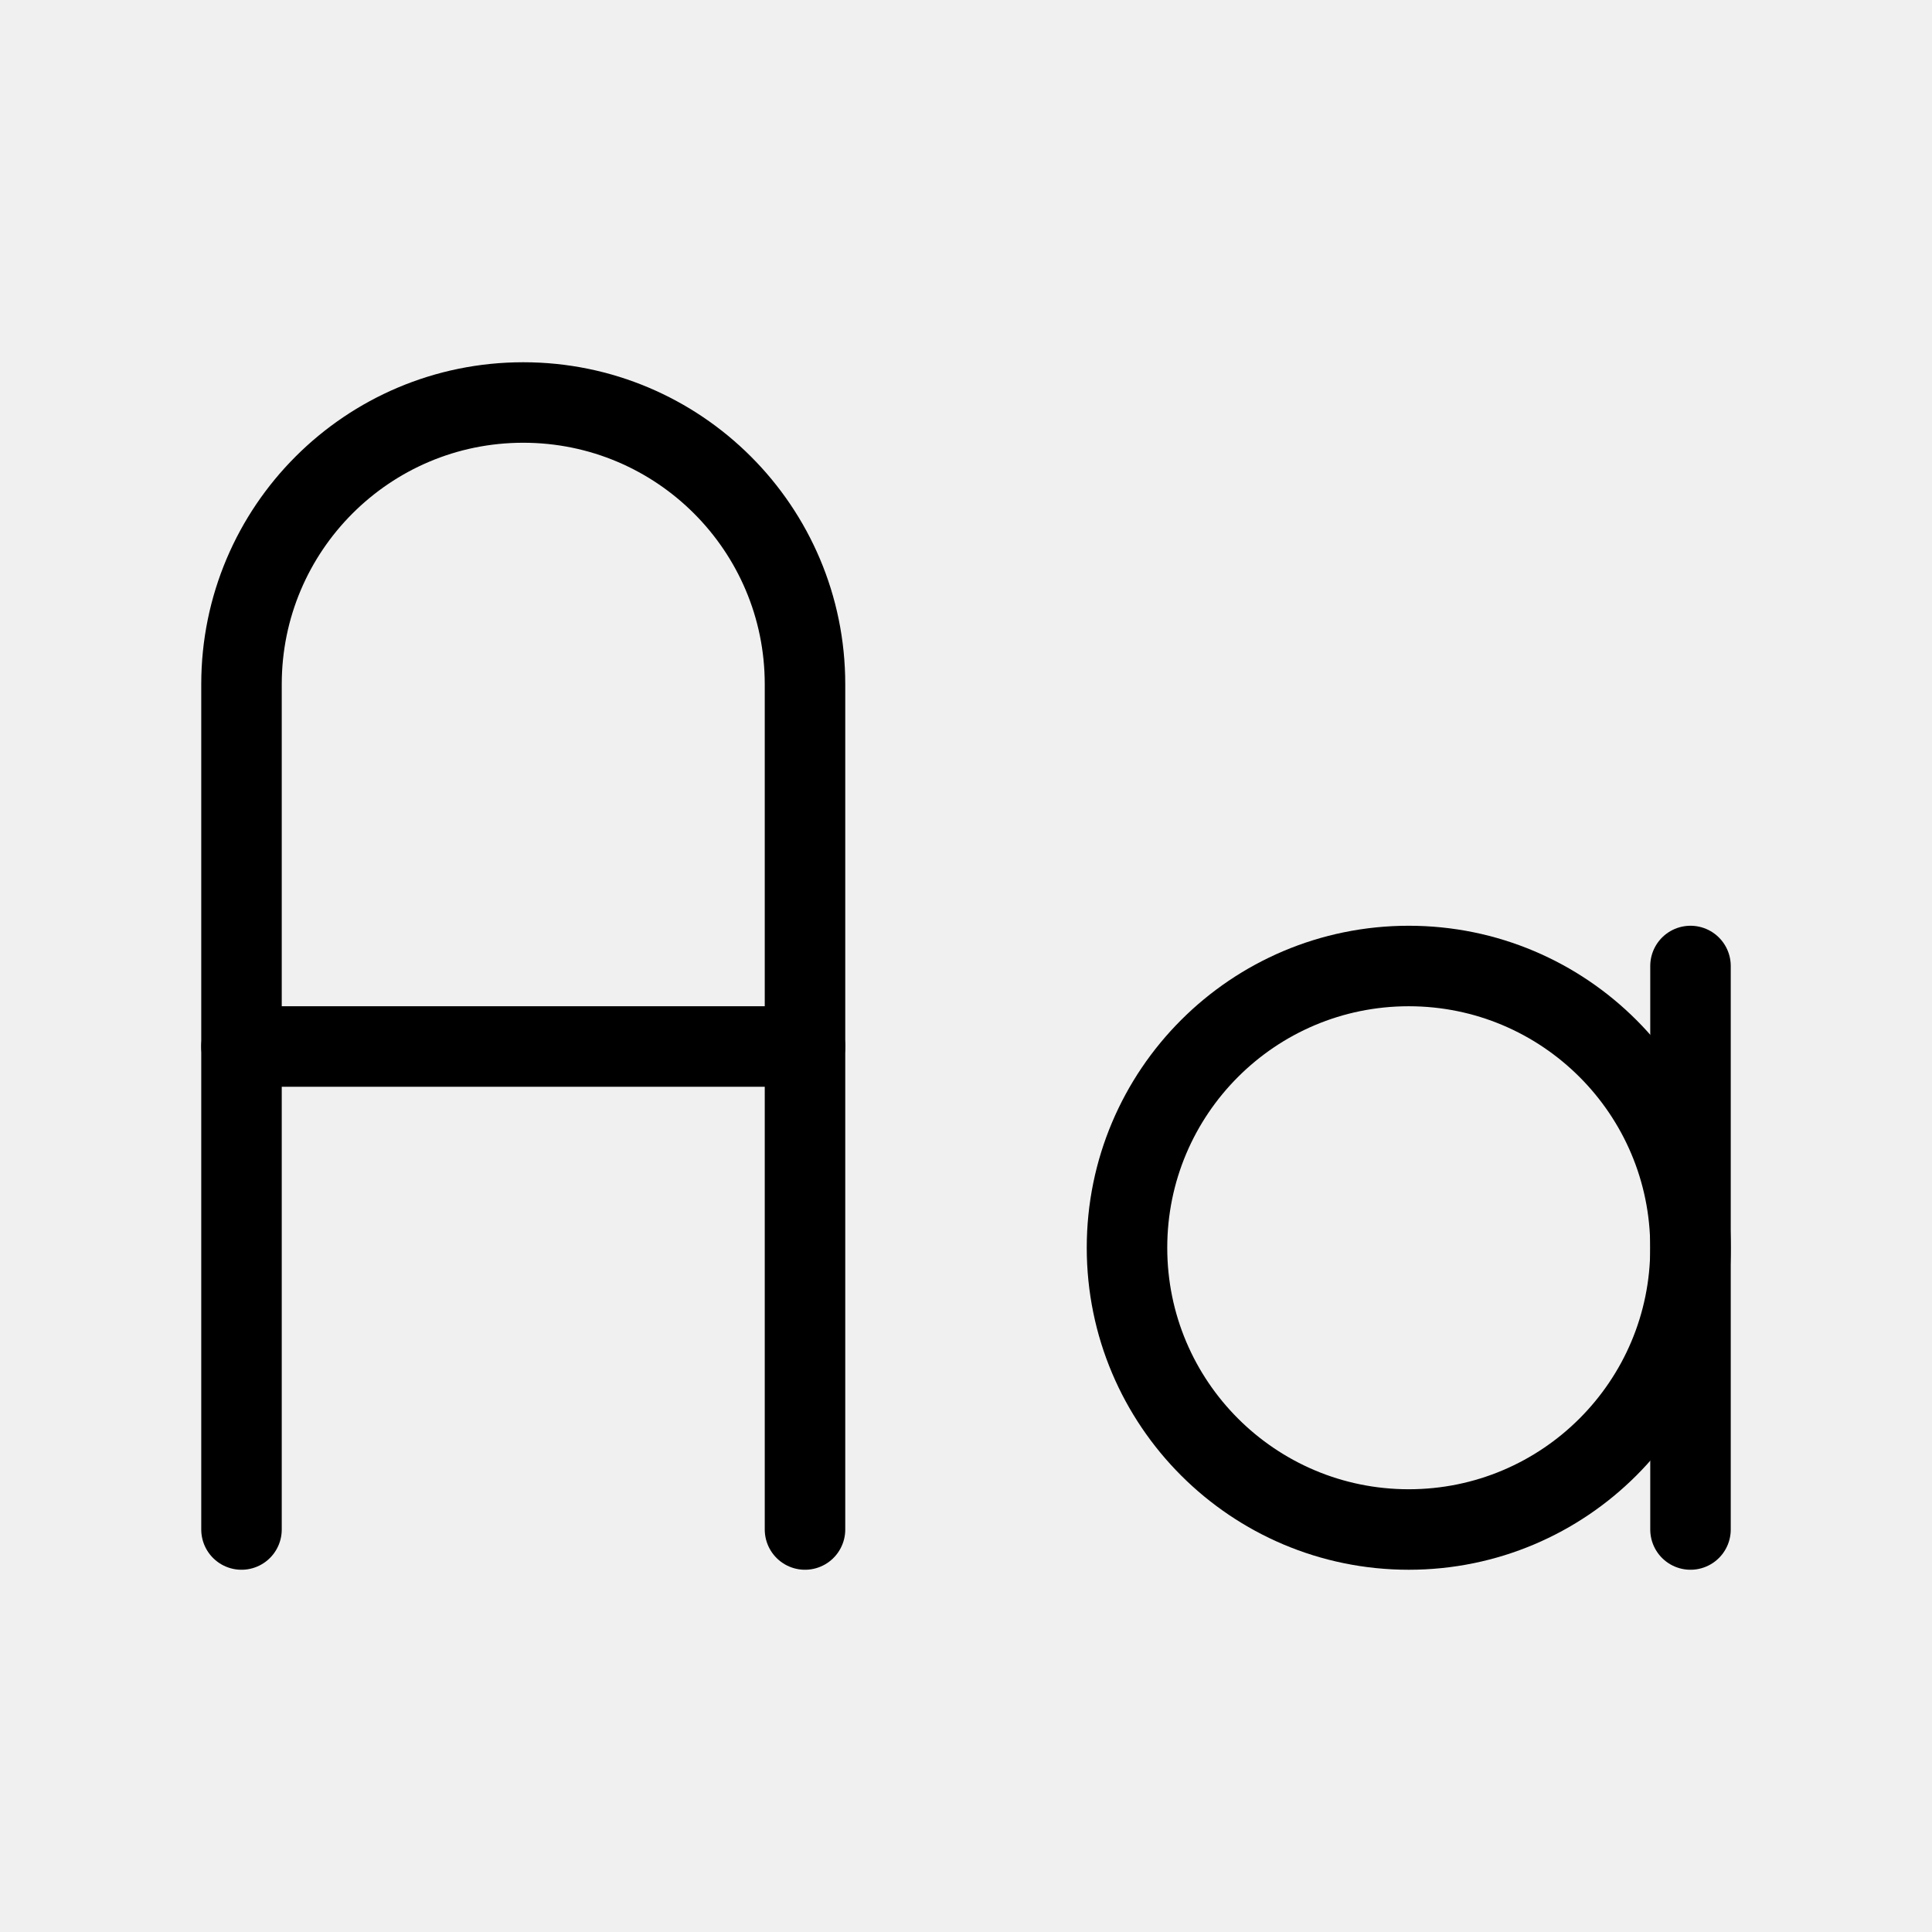
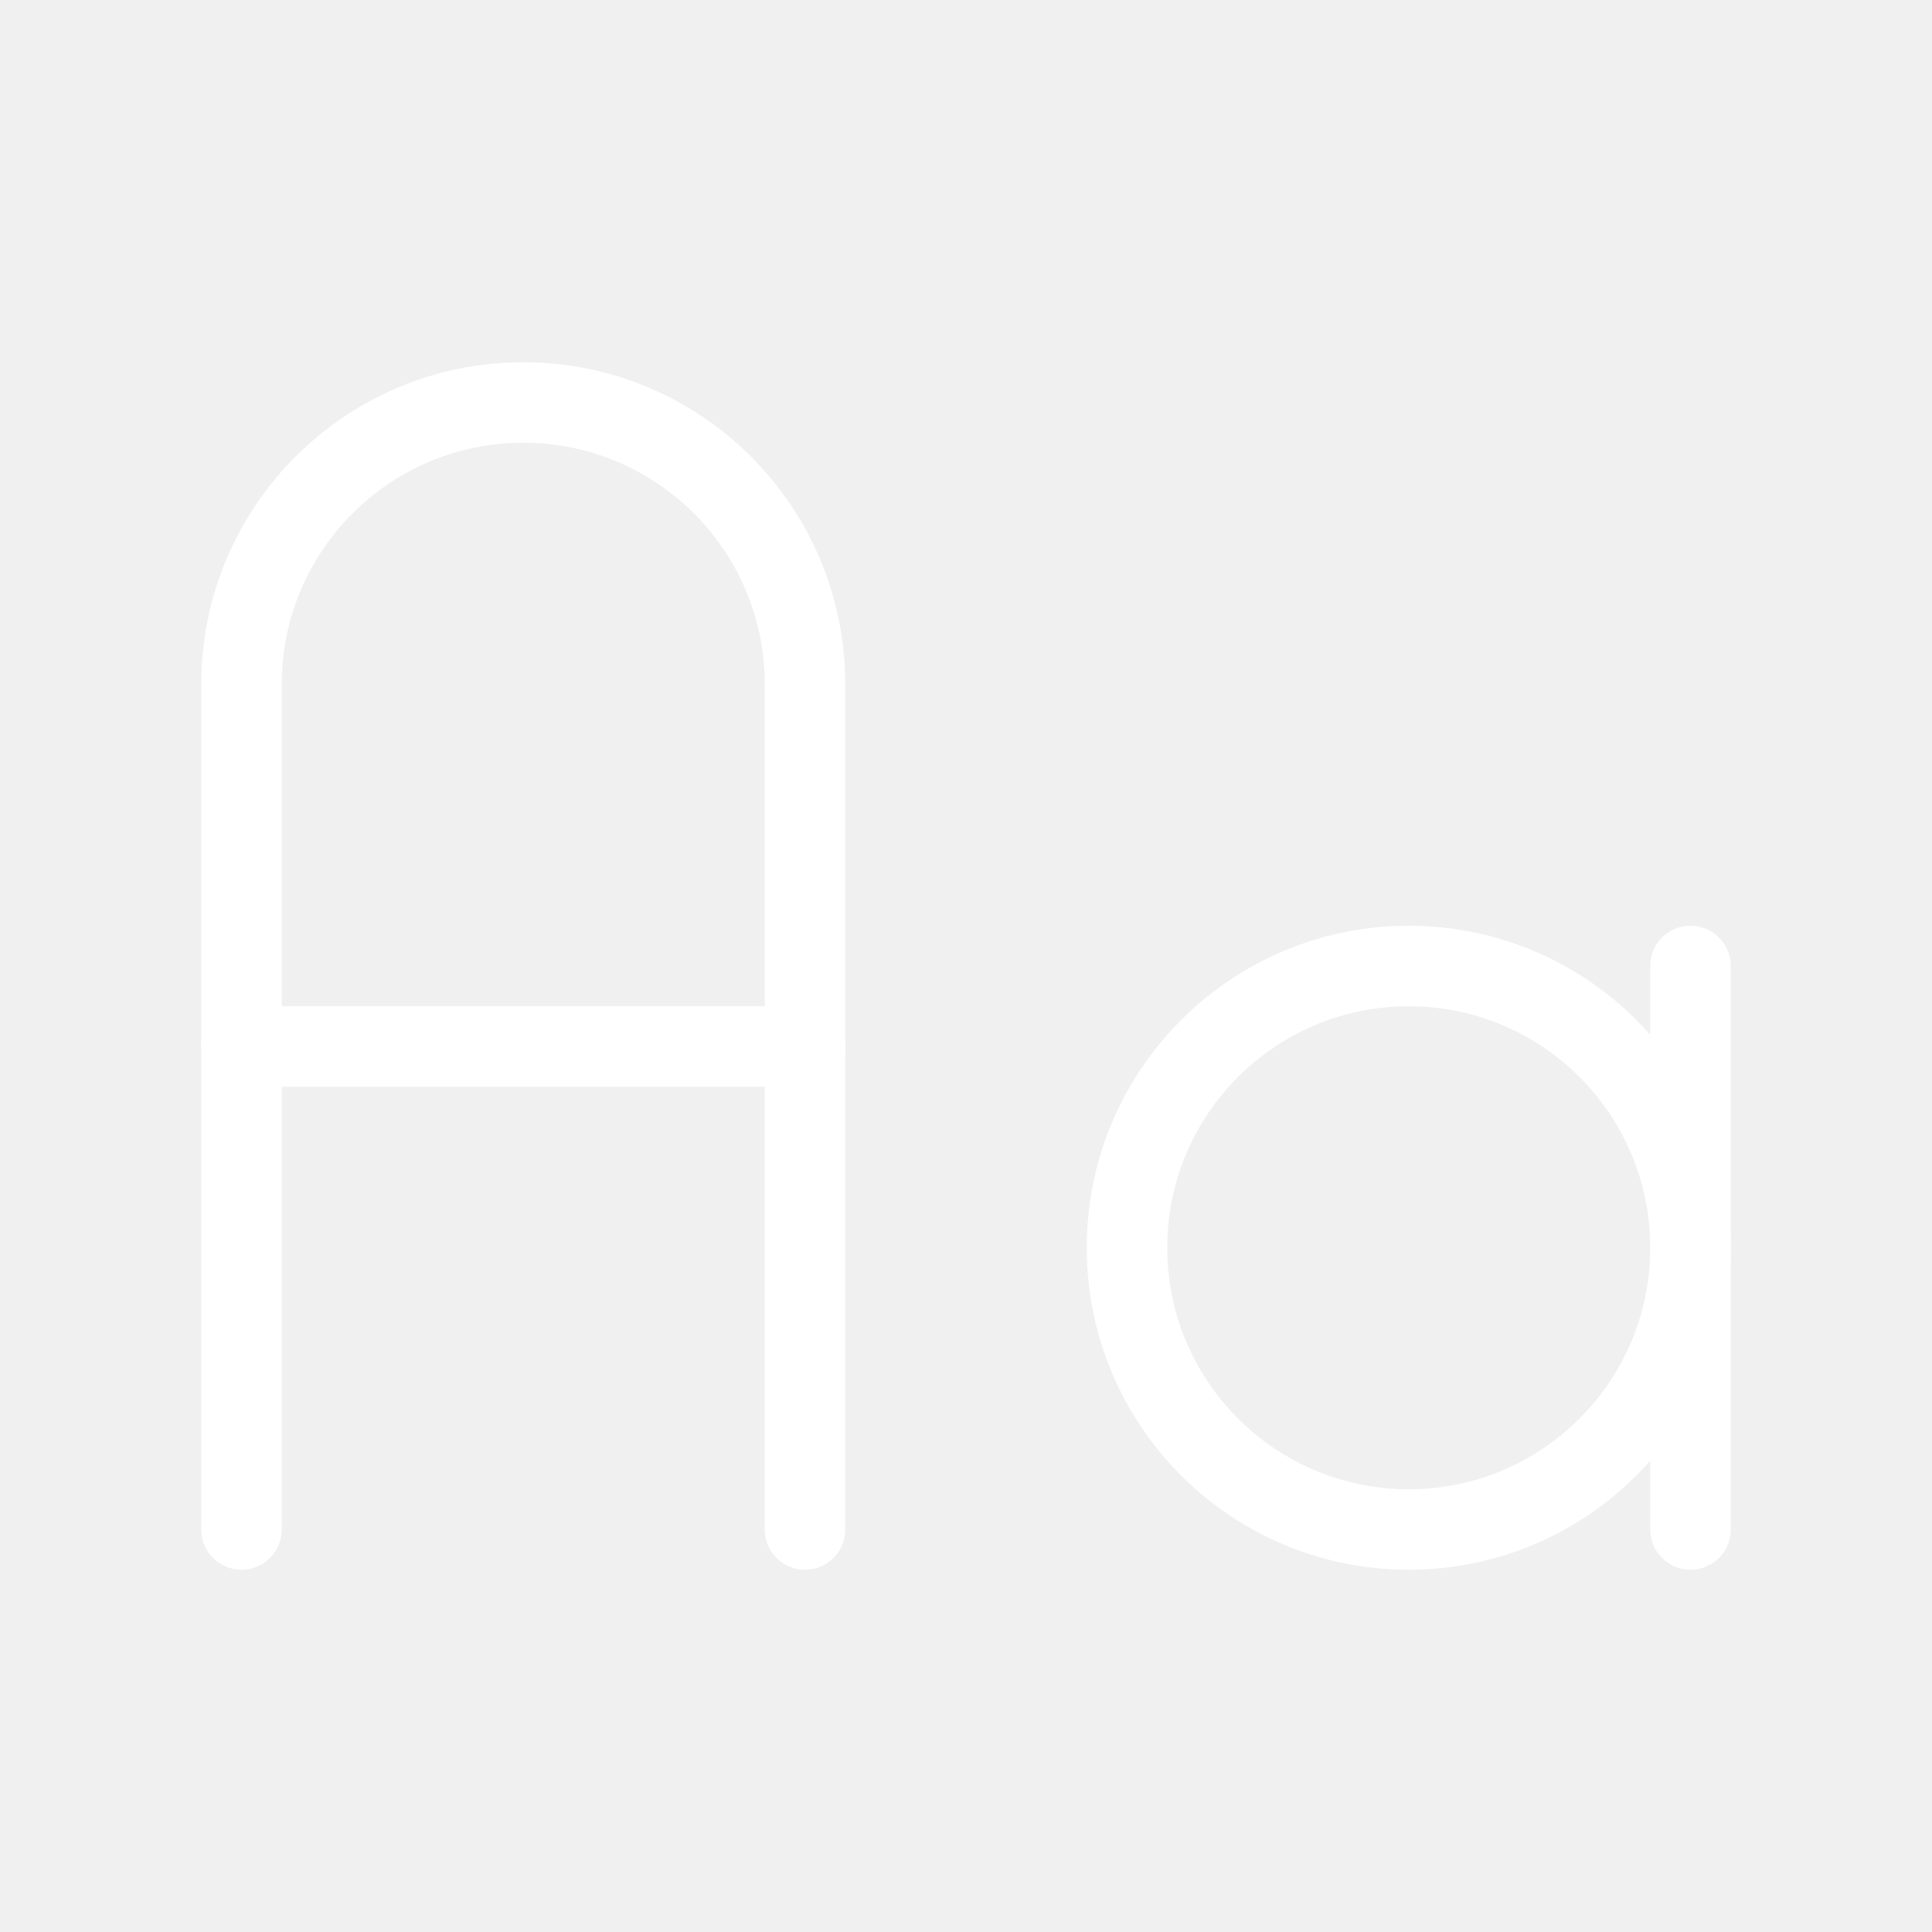
<svg xmlns="http://www.w3.org/2000/svg" width="24px" height="24px" viewBox="0 0 24 24" version="1.1">
-   <g id="Icons-/-24x24-/-Black-/-letter-case" stroke="none" stroke-width="1" fill="none" fill-rule="evenodd">
-     <polygon id="Path" points="0 0 24 0 24 24 0 24" />
-     <circle id="Bg" stroke="#000000" stroke-linecap="round" stroke-linejoin="round" cx="17.5" cy="15.5" r="3.5" />
-     <path d="M3,19 L3,8.5 C3,6.567 4.567,5 6.5,5 C8.433,5 10,6.567 10,8.5 L10,19" id="Path" stroke="#000000" stroke-linecap="round" stroke-linejoin="round" />
-     <line x1="3" y1="13" x2="10" y2="13" id="Path" stroke="#000000" stroke-linecap="round" stroke-linejoin="round" />
-     <line x1="21" y1="12" x2="21" y2="19" id="Path" stroke="#000000" stroke-linecap="round" stroke-linejoin="round" />
+   <g id="iPhone-X" stroke="none" stroke-width="1" fill="none" fill-rule="evenodd">
+     <g id="Screen-031" transform="translate(-326, -714)">
+       <g id="CTA-Area" transform="translate(0, 714)">
+         <g id="Card" transform="translate(300, 0)">
+           <g id="Icons-/-24x24-/-Light-/-letter-case" transform="translate(26, 0)">
+             <polygon id="Path" points="0 0 24 0 24 24 0 24" />
+             <circle id="Bg" stroke="#FFFFFF" stroke-linecap="round" stroke-linejoin="round" cx="17.5" cy="15.5" r="3.5" />
+             <path d="M3,19 L3,8.5 C3,6.567 4.567,5 6.5,5 C8.433,5 10,6.567 10,8.5 L10,19" id="Path" stroke="#FFFFFF" stroke-linecap="round" stroke-linejoin="round" />
+             <line x1="3" y1="13" x2="10" y2="13" id="Path" stroke="#FFFFFF" stroke-linecap="round" stroke-linejoin="round" />
+             <line x1="21" y1="12" x2="21" y2="19" id="Path" stroke="#FFFFFF" stroke-linecap="round" stroke-linejoin="round" />
+           </g>
+         </g>
+       </g>
+     </g>
  </g>
</svg>
